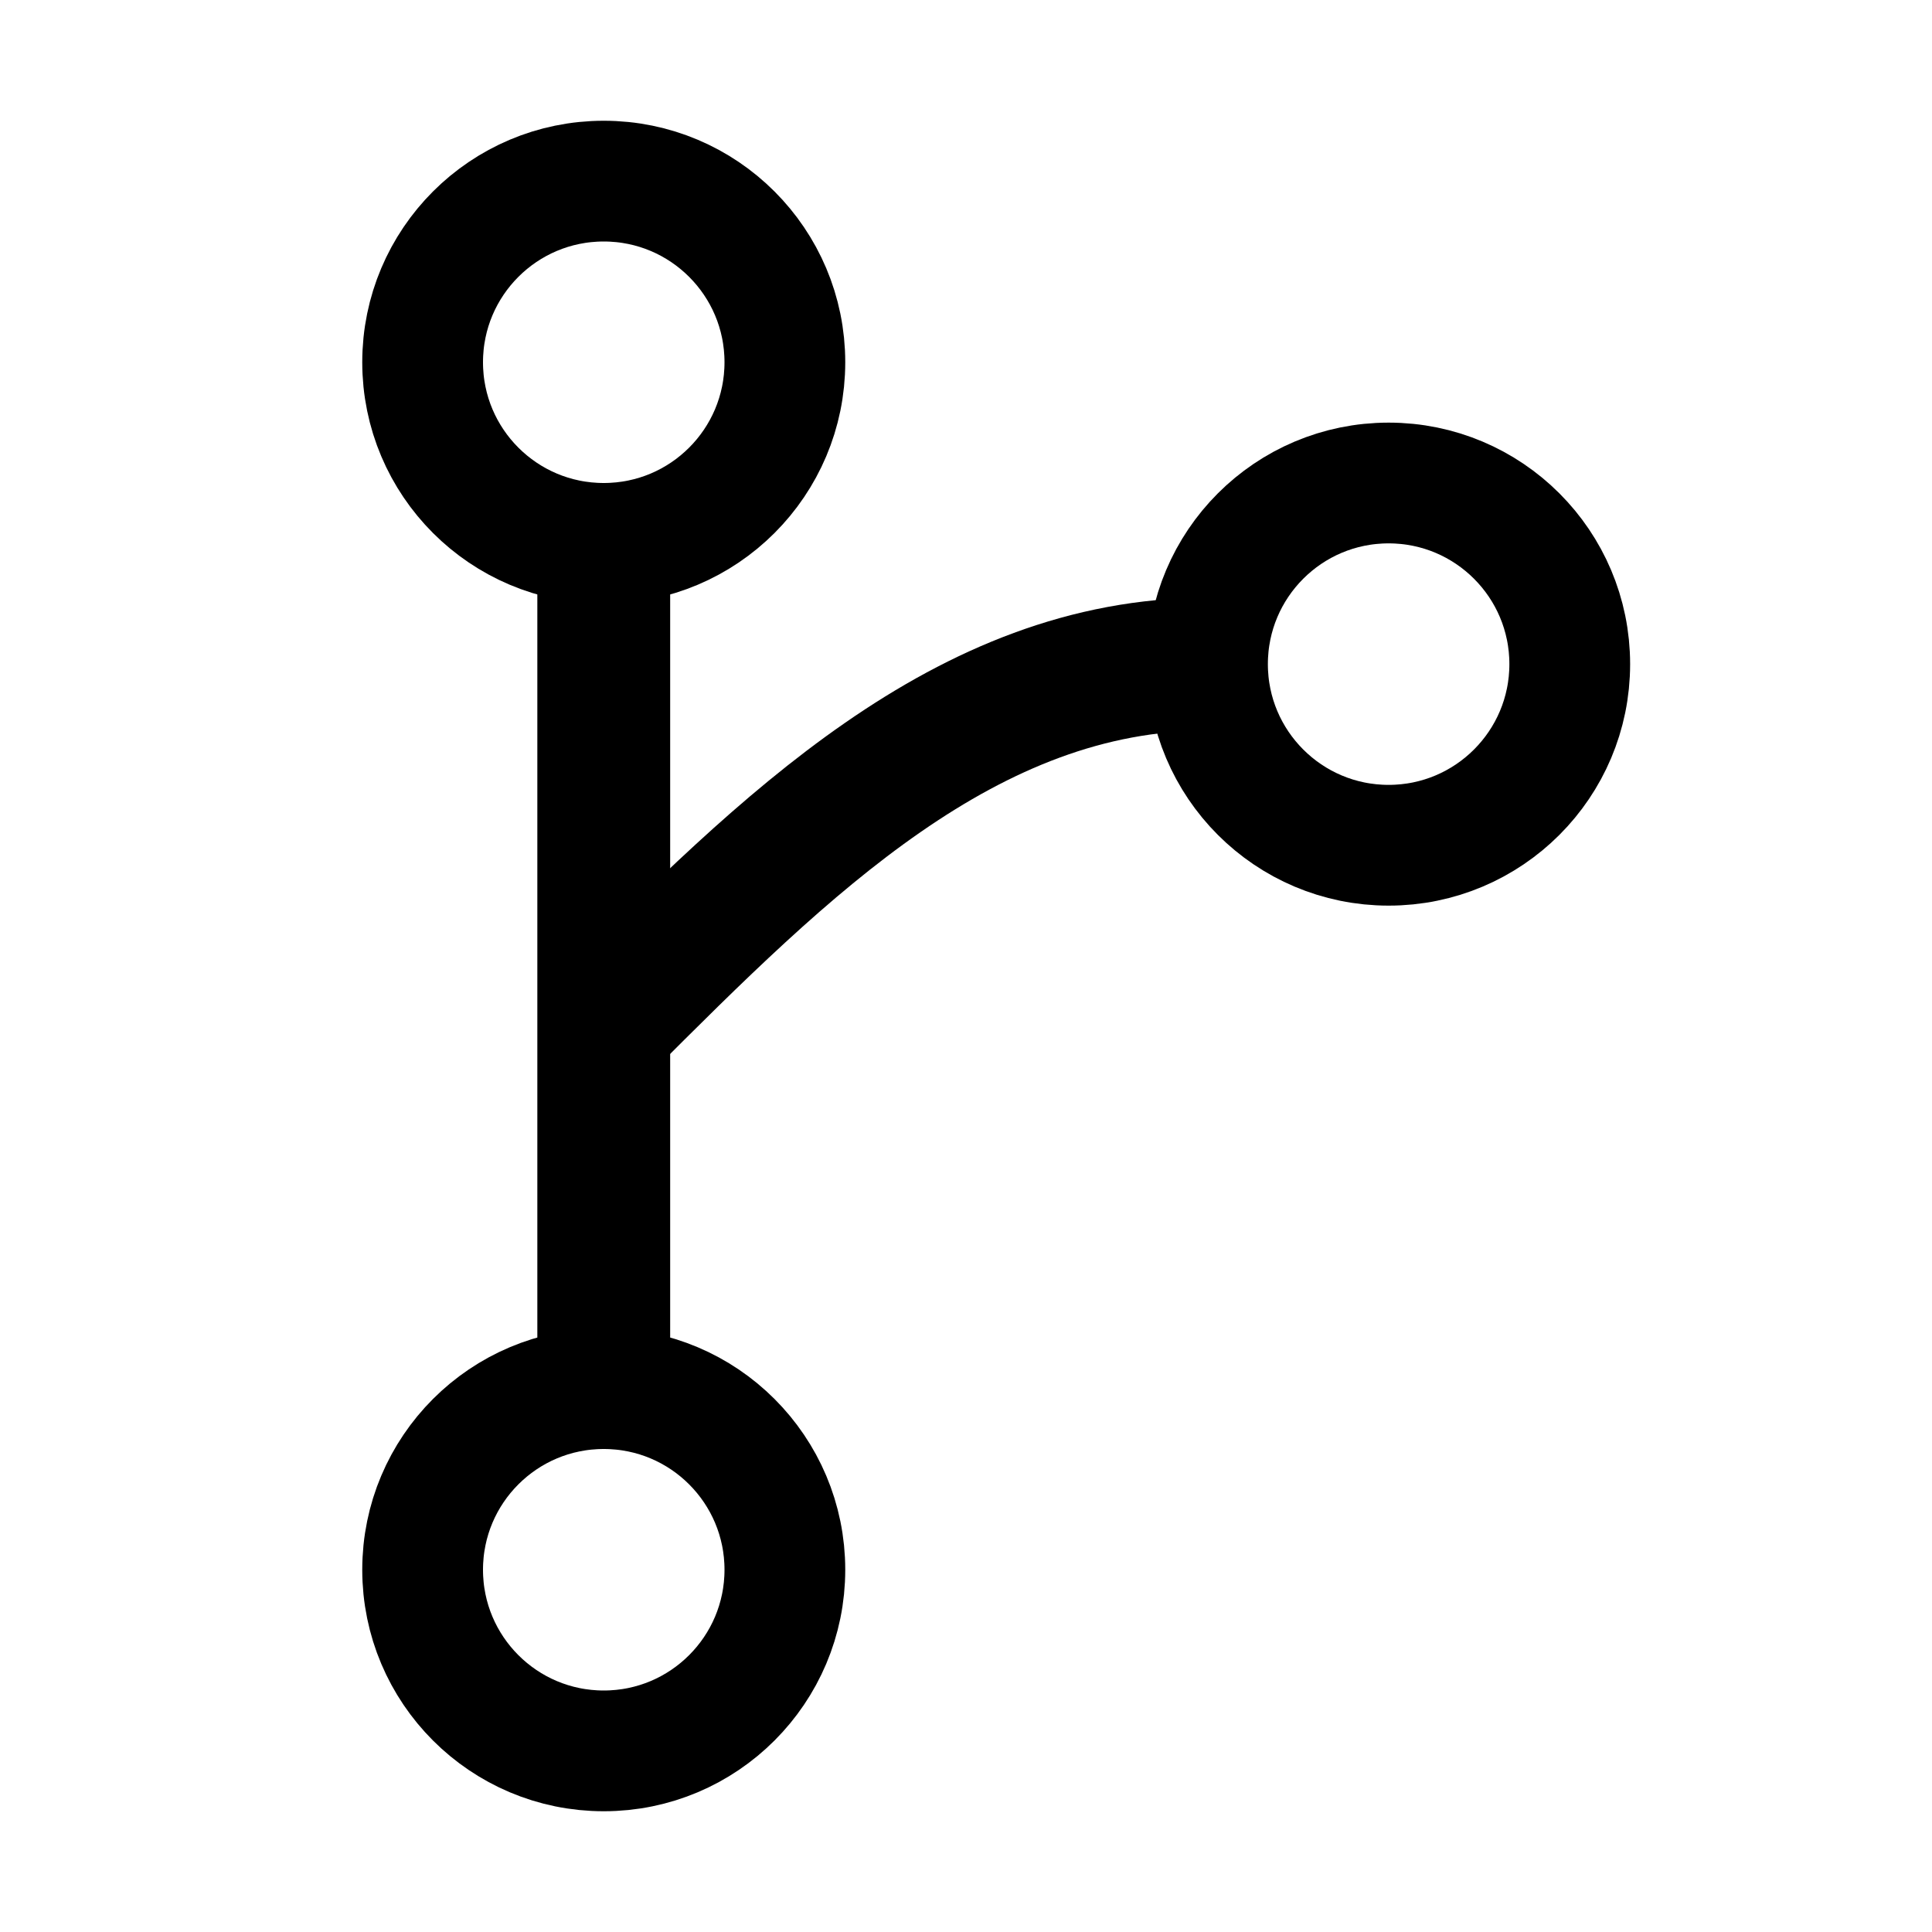
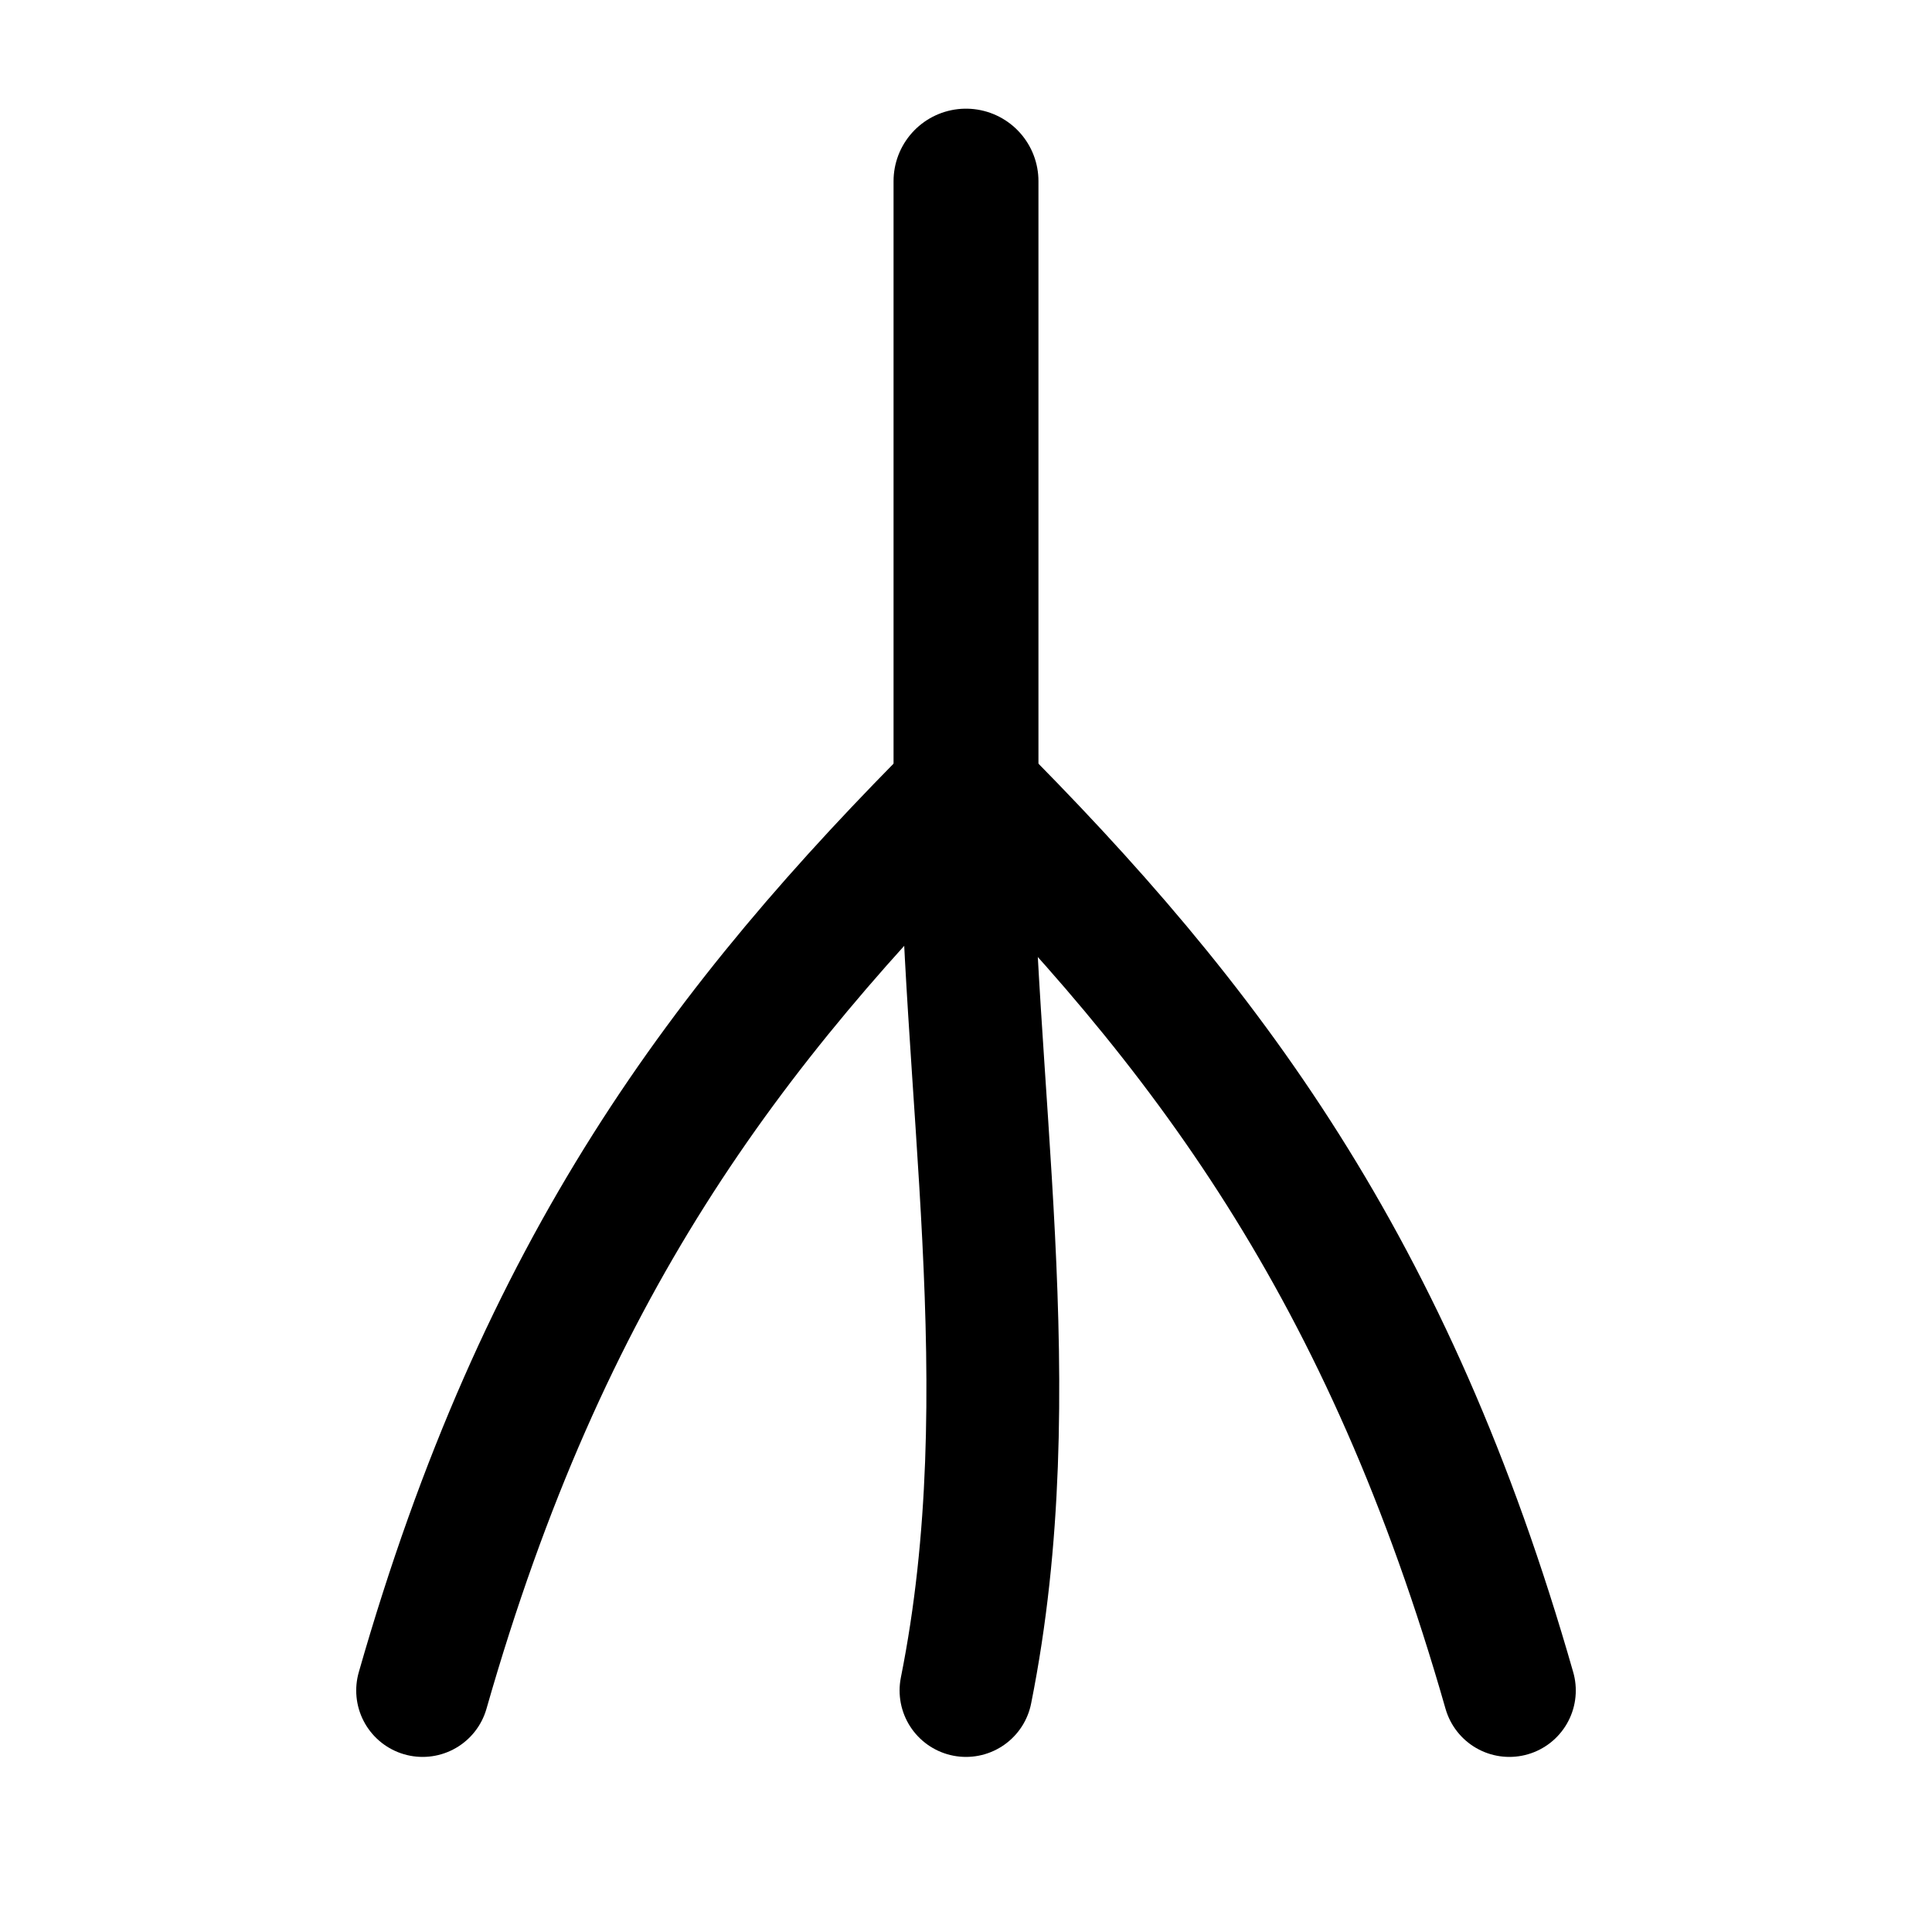
<svg xmlns="http://www.w3.org/2000/svg" viewBox="0 0 16 16">
-   <circle cx="5" cy="3" r="1.5" fill="none" stroke="currentColor" stroke-width="1.0" />
-   <circle cx="5" cy="13" r="1.5" fill="none" stroke="currentColor" stroke-width="1.0" />
-   <circle cx="11.5" cy="5.5" r="1.5" fill="none" stroke="currentColor" stroke-width="1.0" />
-   <path d="M5 4.5v7" stroke="currentColor" stroke-width="1.1" />
-   <path d="M10 5.5c-2 0-3.5 1.5-5 3" fill="none" stroke="currentColor" stroke-width="1.1" />
+   <path d="M8 1.5v5" stroke="currentColor" stroke-width="1.2" stroke-linecap="round" />
+   <path d="M8 6.5c-2 2-3.5 4-4.5 7.5" fill="none" stroke="currentColor" stroke-width="1.1" stroke-linecap="round" />
+   <path d="M8 6.5c0 2.5.5 5 0 7.5" fill="none" stroke="currentColor" stroke-width="1.1" stroke-linecap="round" />
+   <path d="M8 6.5c2 2 3.5 4 4.5 7.5" fill="none" stroke="currentColor" stroke-width="1.1" stroke-linecap="round" />
</svg>
